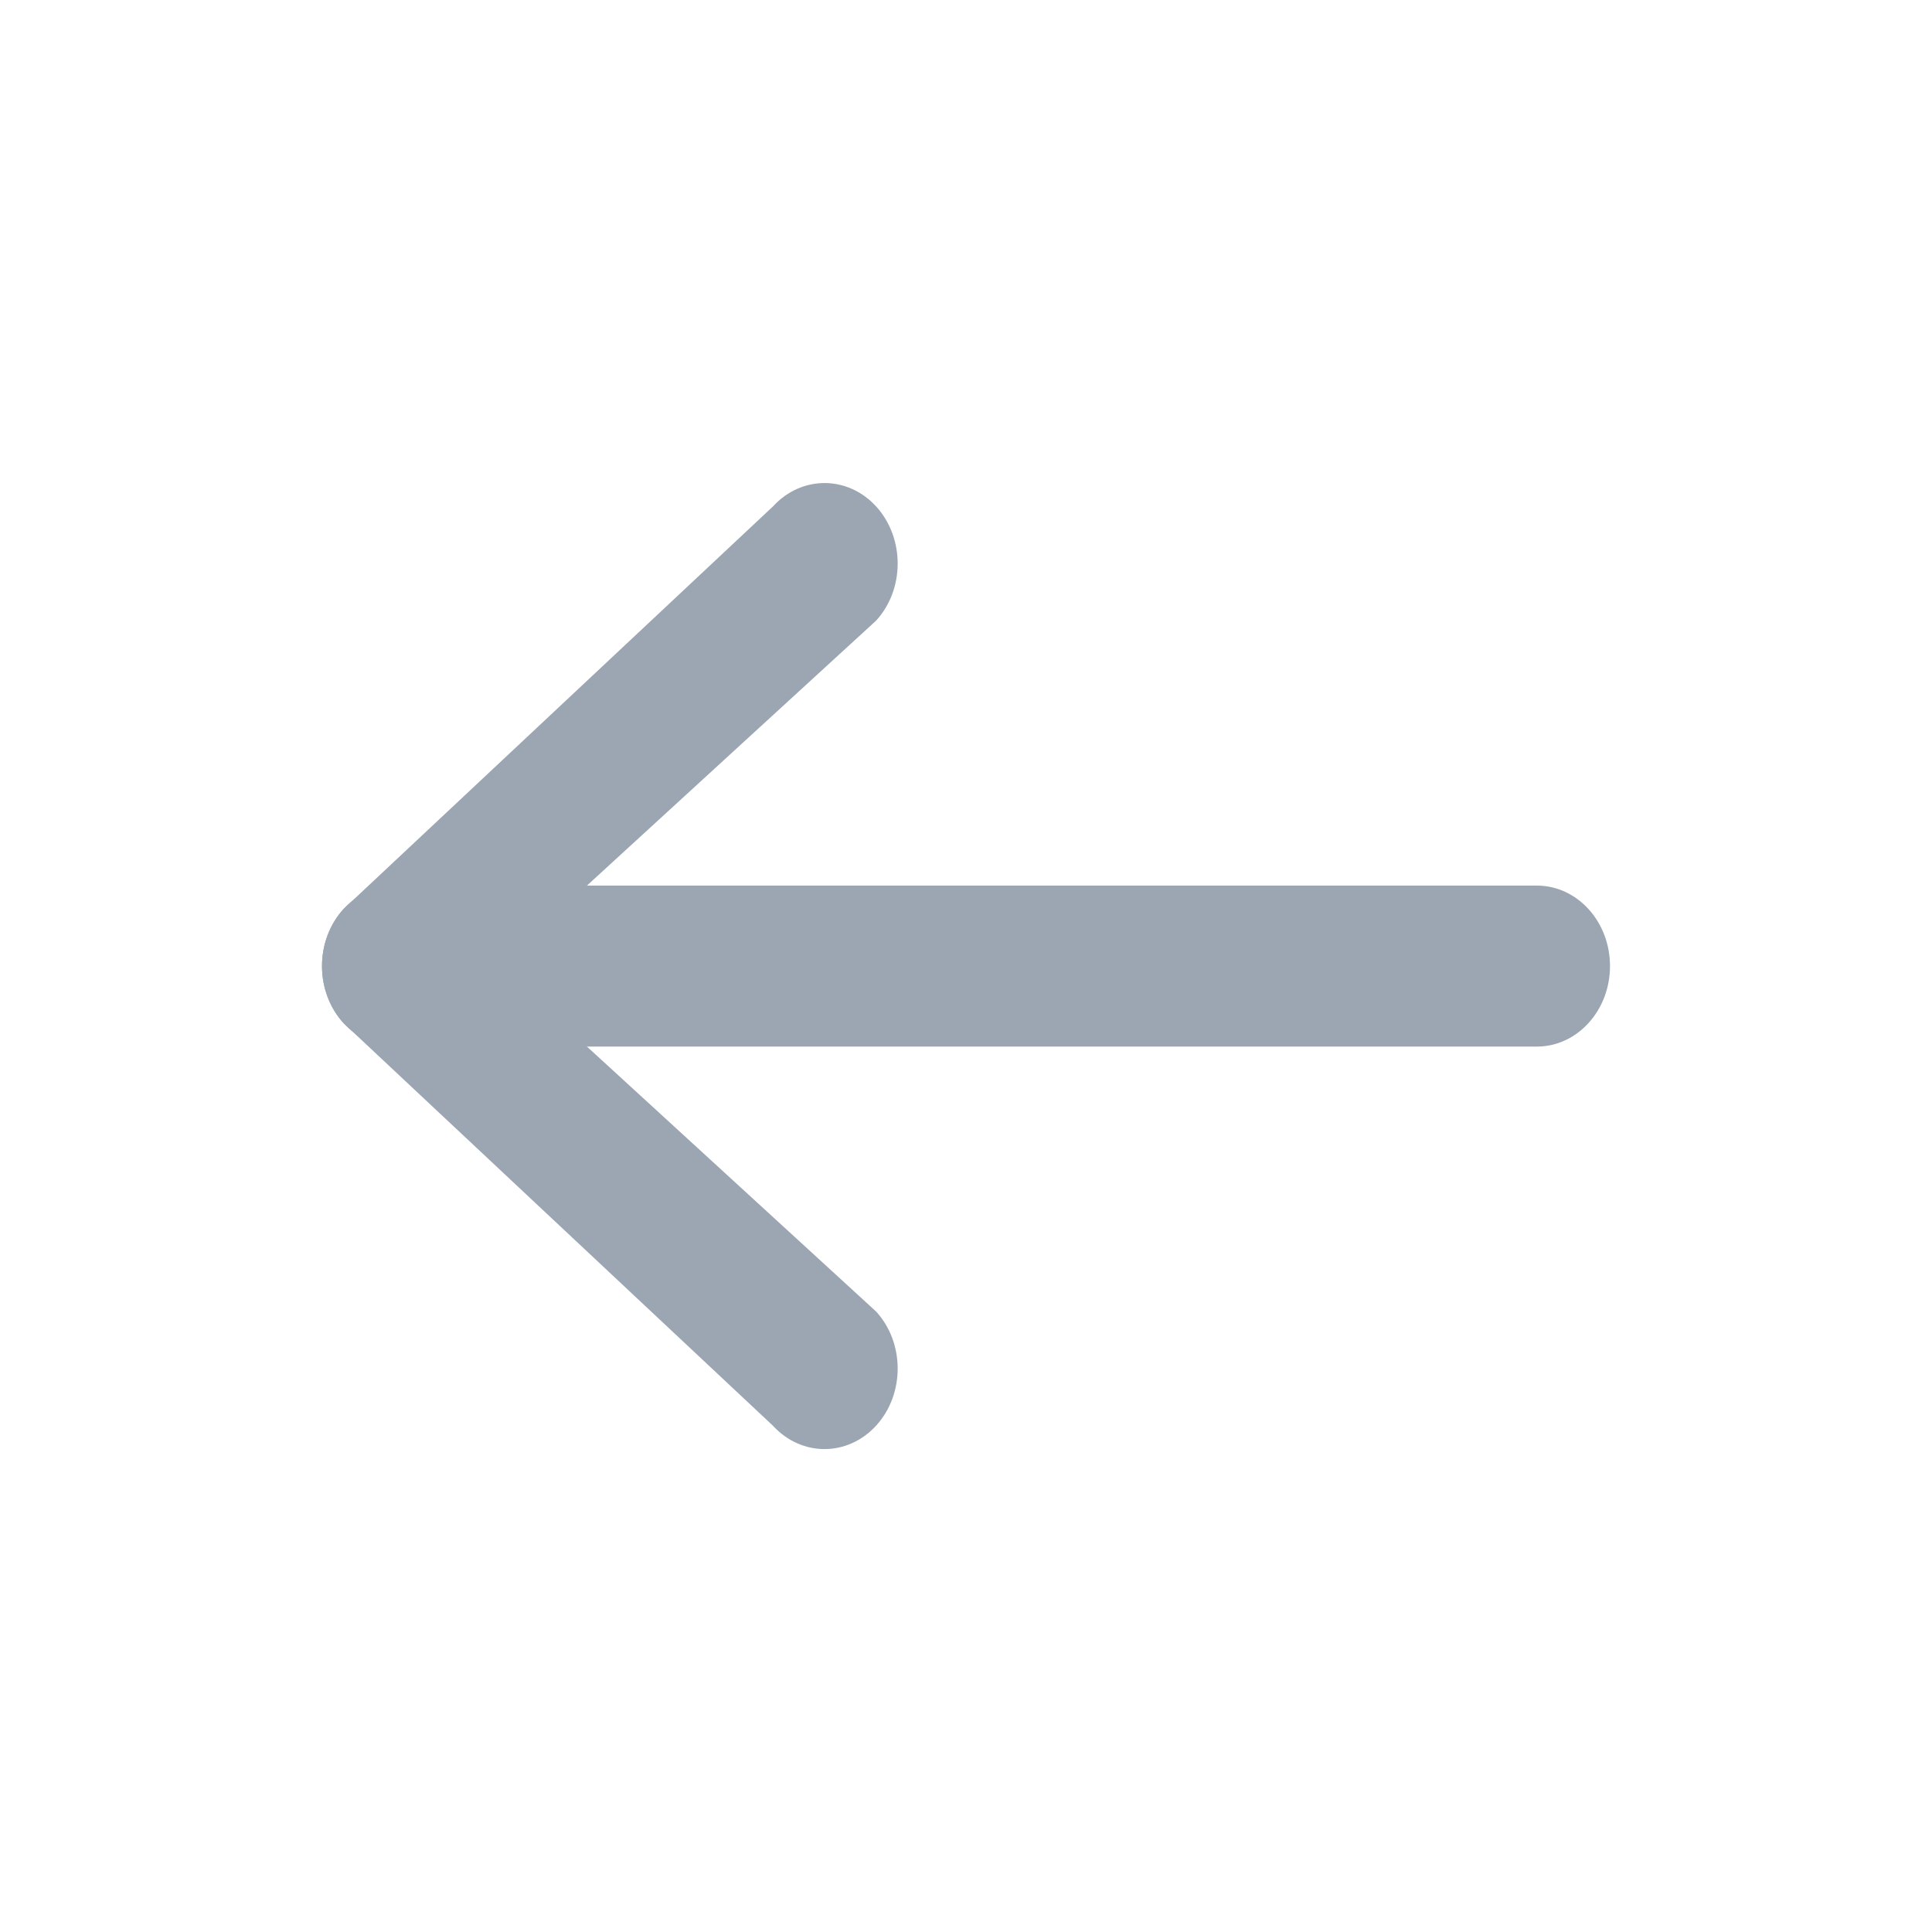
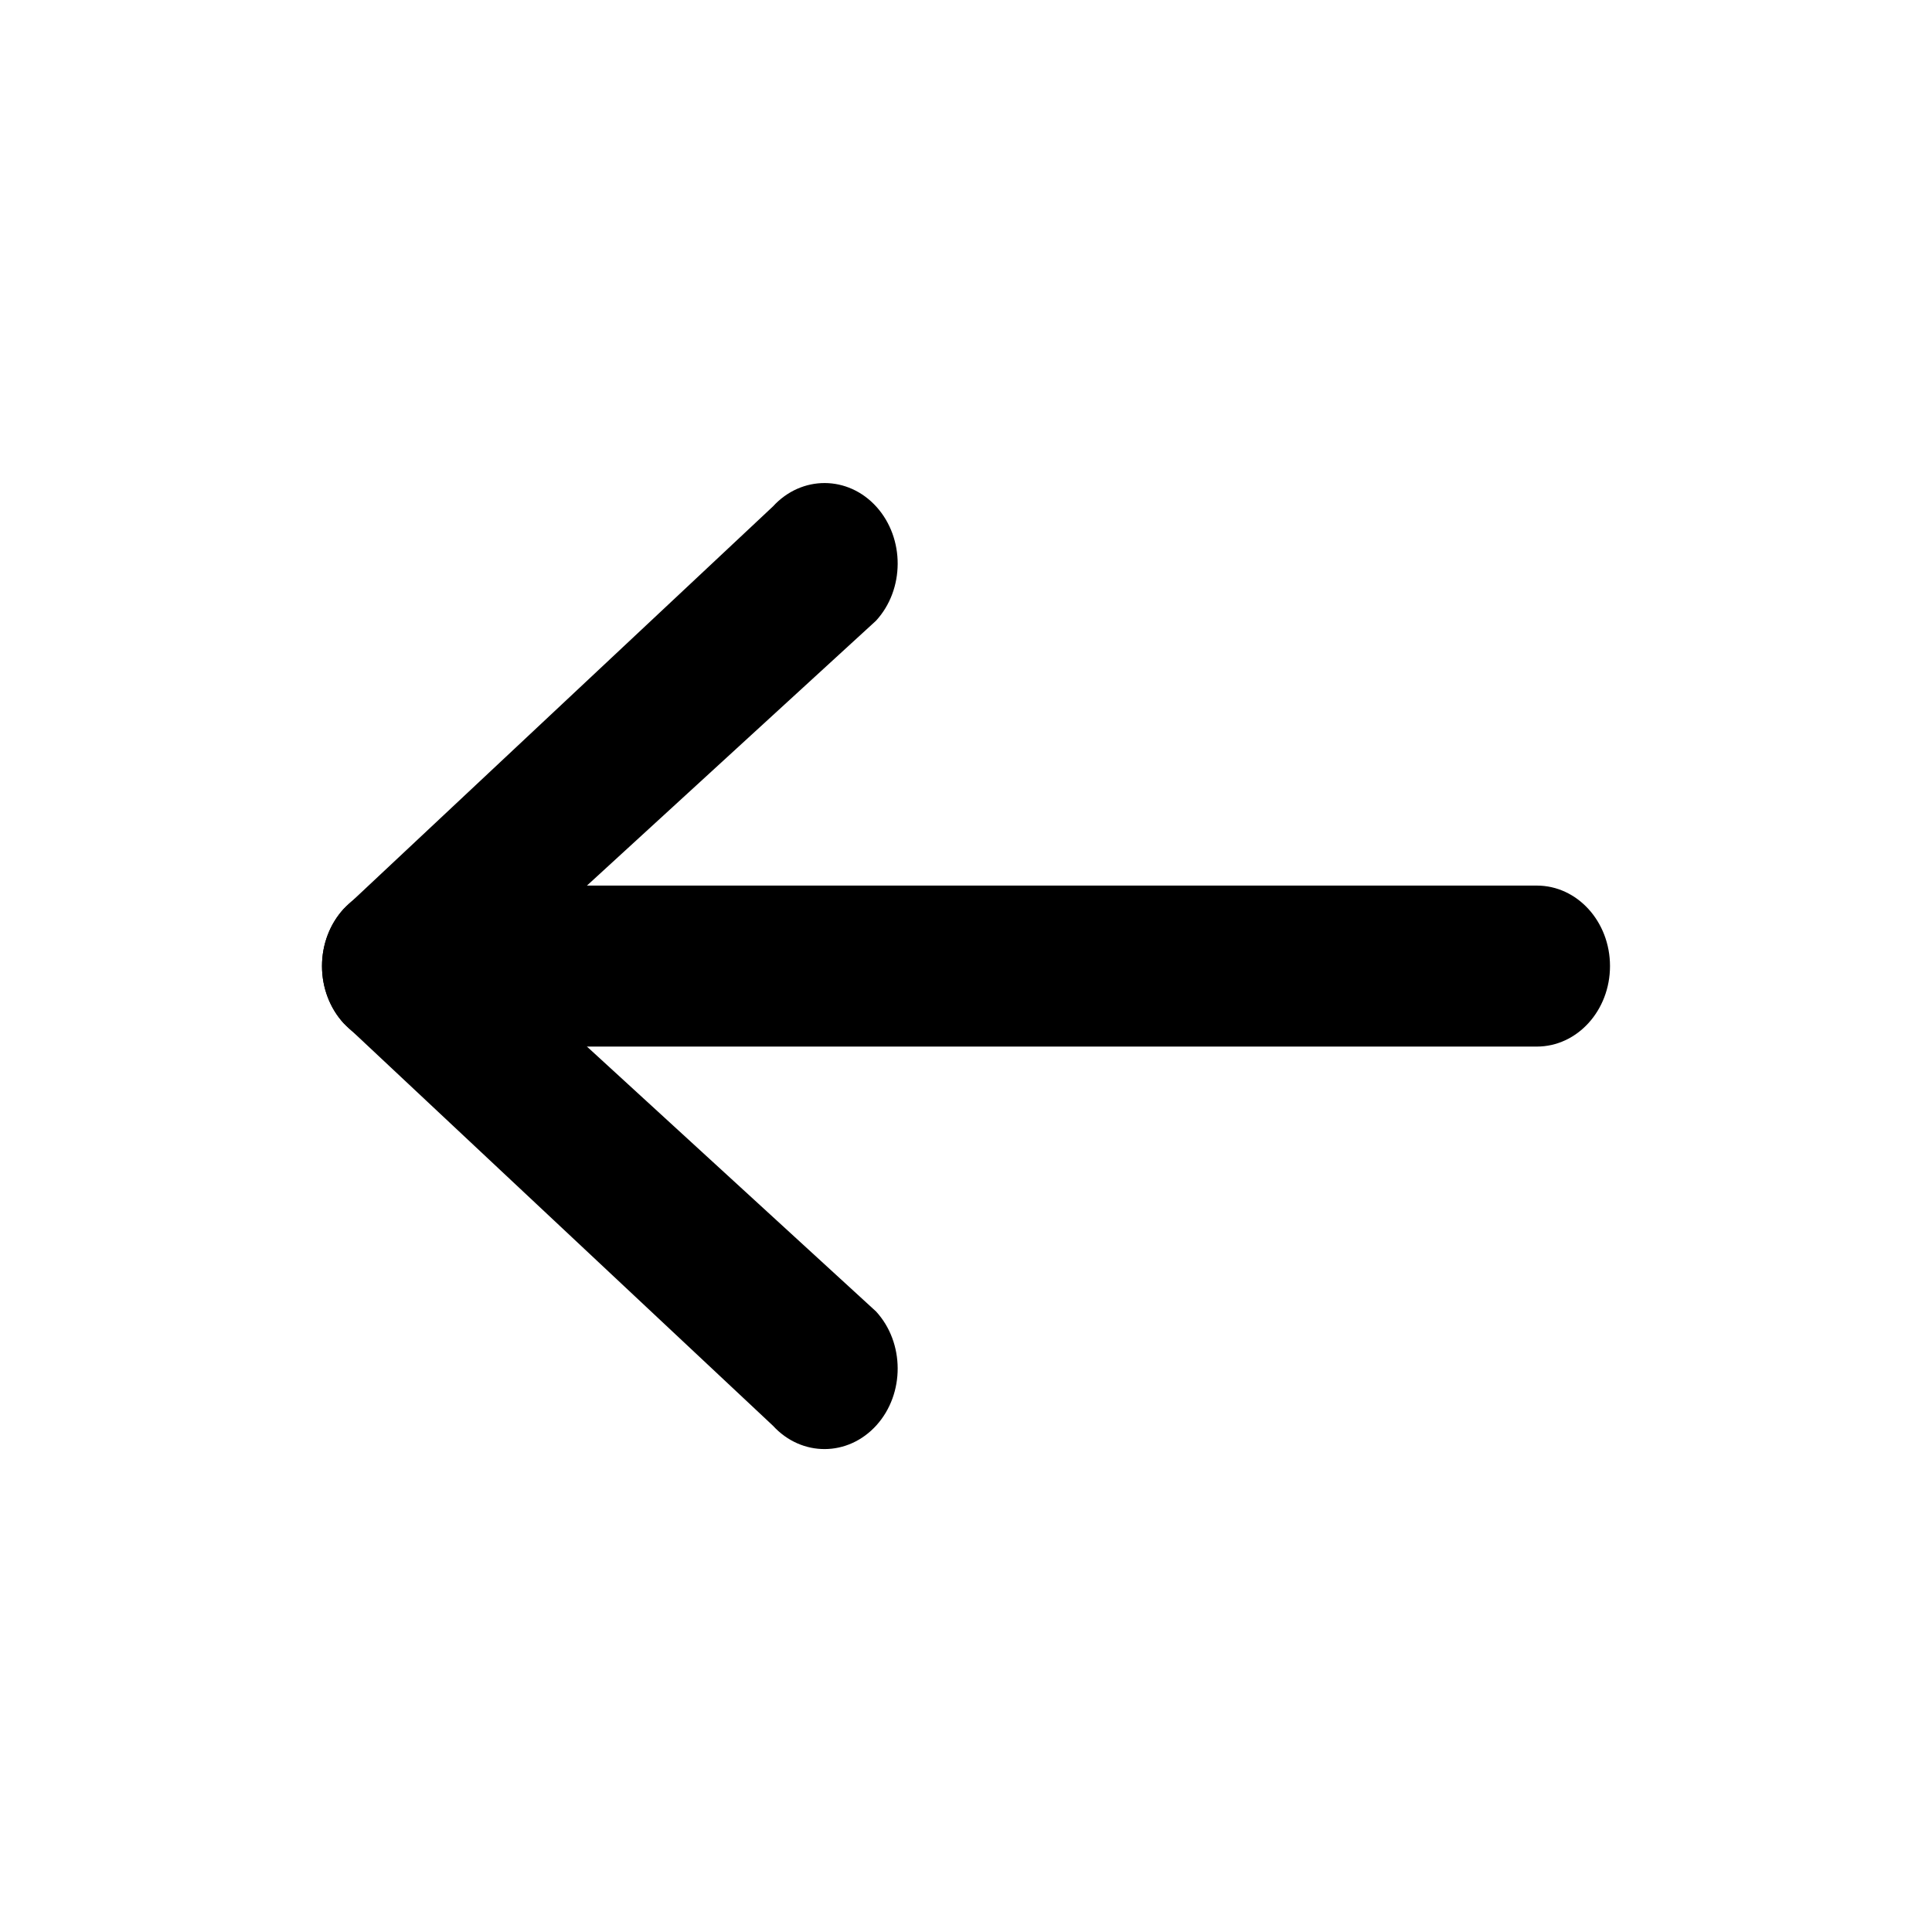
<svg xmlns="http://www.w3.org/2000/svg" width="24" height="24" viewBox="0 0 24 24" fill="none">
-   <path fill-rule="evenodd" clip-rule="evenodd" d="M20 12.001C20 12.553 19.593 13.001 19.091 13.001H4.909C4.407 13.001 4 12.553 4 12.001C4 11.448 4.407 11.001 4.909 11.001H19.091C19.593 11.001 20 11.448 20 12.001Z" fill="#9BA6B2" />
-   <path fill-rule="evenodd" clip-rule="evenodd" d="M10.888 6.296C11.241 6.689 11.239 7.322 10.882 7.711L6.2 12.001L10.882 16.291C11.239 16.679 11.241 17.313 10.888 17.705C10.534 18.097 9.959 18.1 9.602 17.711L4.269 12.711C4.097 12.524 4 12.267 4 12.001C4 11.734 4.097 11.479 4.269 11.291L9.602 6.291C9.958 5.902 10.534 5.904 10.888 6.296Z" fill="#9BA6B2" />
+   <path fill-rule="evenodd" clip-rule="evenodd" d="M20 12.001C20 12.553 19.593 13.001 19.091 13.001H4.909C4.407 13.001 4 12.553 4 12.001C4 11.448 4.407 11.001 4.909 11.001H19.091C19.593 11.001 20 11.448 20 12.001Z" fill="#000" />
+   <path fill-rule="evenodd" clip-rule="evenodd" d="M10.888 6.296C11.241 6.689 11.239 7.322 10.882 7.711L6.2 12.001L10.882 16.291C11.239 16.679 11.241 17.313 10.888 17.705C10.534 18.097 9.959 18.1 9.602 17.711L4.269 12.711C4.097 12.524 4 12.267 4 12.001C4 11.734 4.097 11.479 4.269 11.291L9.602 6.291C9.958 5.902 10.534 5.904 10.888 6.296Z" fill="#000" />
</svg>
